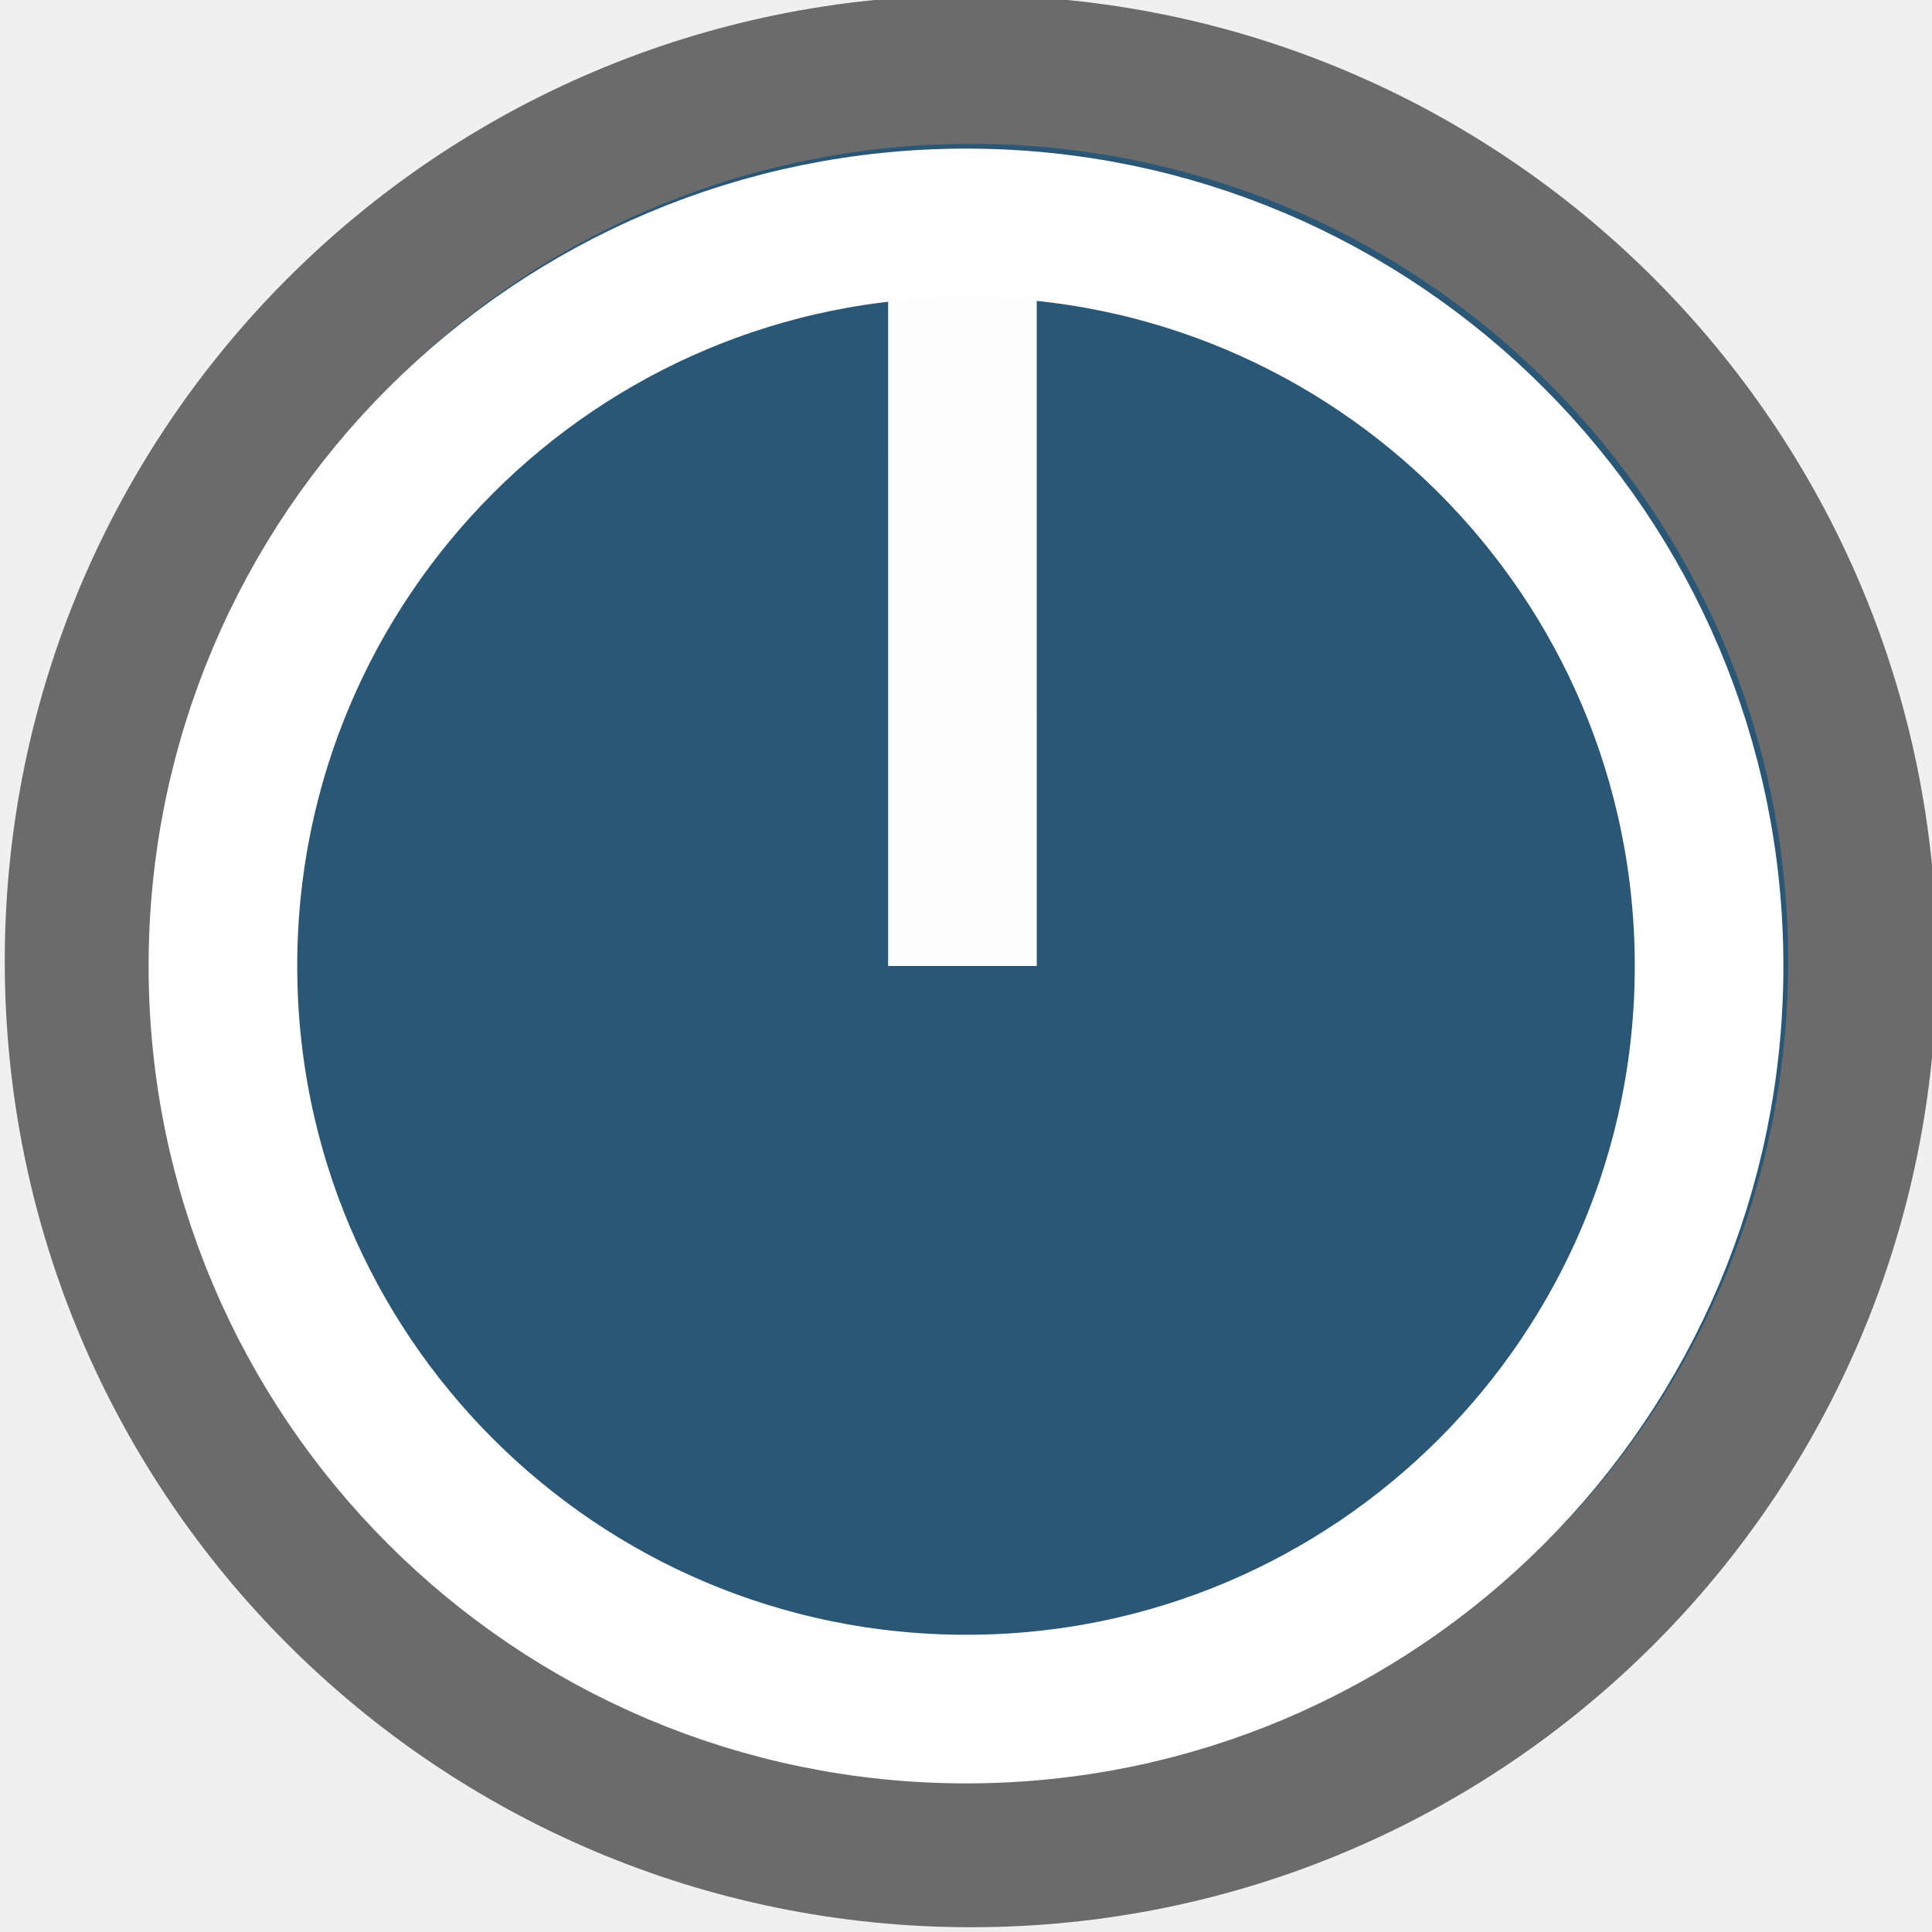
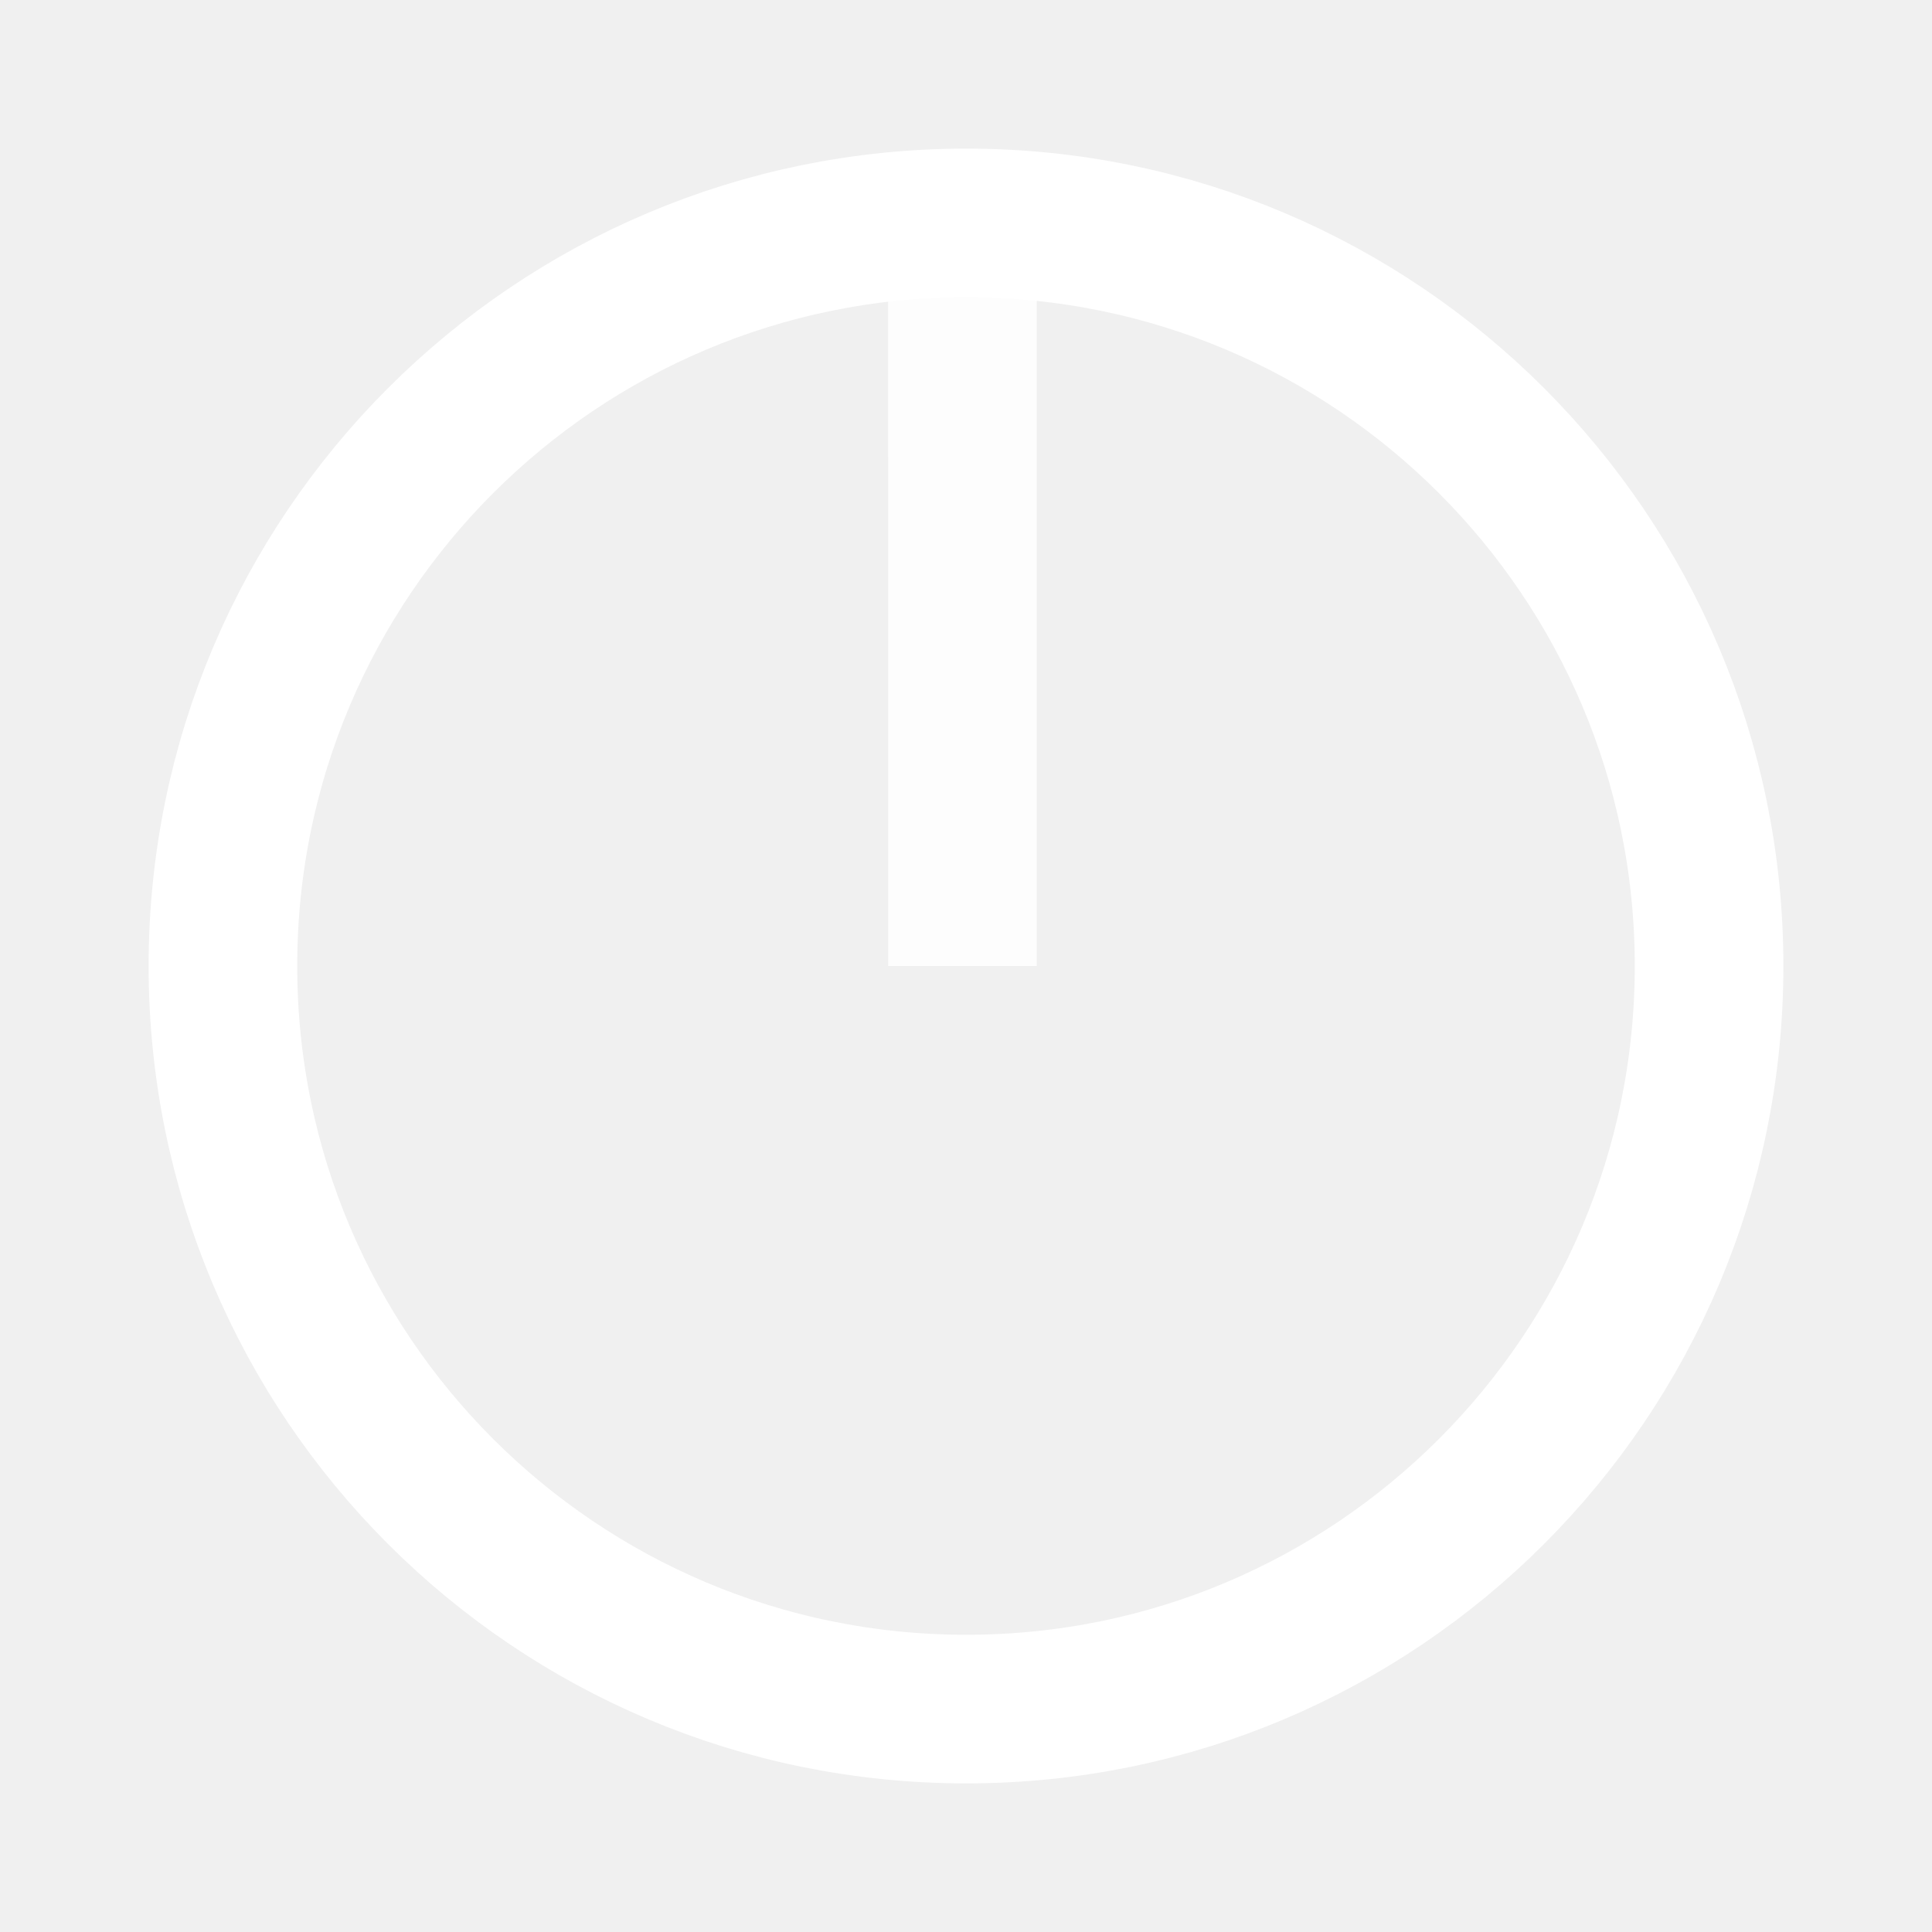
- <svg xmlns="http://www.w3.org/2000/svg" id="svg15246" version="1.1" viewBox="0 0 6.5 6.5" height="6.5mm" width="6.5mm">
+ <svg xmlns="http://www.w3.org/2000/svg" width="6.5mm" height="6.5mm" viewBox="0 0 6.5 6.5" version="1.1" id="svg15246">
  <defs id="defs15240">
    <clipPath id="clip89">
-       <rect id="rect4864" height="19" width="18" x="0" y="0" />
+       <rect y="0" x="0" width="18" height="19" id="rect4864" />
    </clipPath>
    <clipPath id="clip90">
-       <path id="path4861" d="m 0.898,0.129 h 16.25 v 17.883 h -16.25 z m 0,0" />
+       <path d="m 0.898,0.129 h 16.25 v 17.883 h -16.25 z m 0,0" id="path4861" />
    </clipPath>
    <mask id="mask44">
-       <g transform="matrix(0.2645833,0,0,0.2645833,89.35879,128.5777)" id="g4858" style="filter:url(#alpha)">
-         <rect id="rect4856" style="fill:#000000;fill-opacity:0.15;stroke:none" height="3351.5" width="3052.87" y="0" x="0" />
+       <g style="filter:url(#alpha)" id="g4858" transform="matrix(0.2645833,0,0,0.2645833,89.35879,128.5777)">
+         <rect x="0" y="0" width="3052.87" height="3351.5" style="fill:#000000;fill-opacity:0.15;stroke:none" id="rect4856" />
      </g>
    </mask>
-     <filter height="1" width="1" y="0" x="0" filterUnits="objectBoundingBox" id="alpha">
-       <feColorMatrix id="feColorMatrix4149" values="0 0 0 0 1 0 0 0 0 1 0 0 0 0 1 0 0 0 1 0" in="SourceGraphic" type="matrix" />
+     <filter id="alpha" filterUnits="objectBoundingBox" x="0" y="0" width="1" height="1">
+       <feColorMatrix type="matrix" in="SourceGraphic" values="0 0 0 0 1 0 0 0 0 1 0 0 0 0 1 0 0 0 1 0" id="feColorMatrix4149" />
    </filter>
    <clipPath id="clipPath17821">
-       <rect id="rect17819" height="19" width="18" x="0" y="0" />
+       <rect y="0" x="0" width="18" height="19" id="rect17819" />
    </clipPath>
    <clipPath id="clipPath17825">
-       <path id="path17823" d="m 0.898,0.129 h 16.25 v 17.883 h -16.25 z m 0,0" />
+       <path d="m 0.898,0.129 h 16.25 v 17.883 h -16.25 z m 0,0" id="path17823" />
    </clipPath>
    <clipPath id="clip87">
-       <rect id="rect4848" height="26" width="24" x="0" y="0" />
+       <rect y="0" x="0" width="24" height="26" id="rect4848" />
    </clipPath>
    <clipPath id="clip88">
-       <path id="path4845" d="m 0.684,0.922 h 22.68 v 24.938 H 0.684 Z m 0,0" />
+       <path d="m 0.684,0.922 h 22.68 v 24.938 H 0.684 Z m 0,0" id="path4845" />
    </clipPath>
    <mask id="mask43">
-       <g transform="matrix(0.2645833,0,0,0.2645833,89.35879,128.5777)" id="g4842" style="filter:url(#alpha)">
-         <rect id="rect4840" style="fill:#000000;fill-opacity:0.15;stroke:none" height="3351.5" width="3052.87" y="0" x="0" />
+       <g style="filter:url(#alpha)" id="g4842" transform="matrix(0.2645833,0,0,0.2645833,89.35879,128.5777)">
+         <rect x="0" y="0" width="3052.87" height="3351.5" style="fill:#000000;fill-opacity:0.15;stroke:none" id="rect4840" />
      </g>
    </mask>
-     <filter height="1" width="1" y="0" x="0" filterUnits="objectBoundingBox" id="filter17836">
-       <feColorMatrix id="feColorMatrix17834" values="0 0 0 0 1 0 0 0 0 1 0 0 0 0 1 0 0 0 1 0" in="SourceGraphic" type="matrix" />
+     <filter id="filter17836" filterUnits="objectBoundingBox" x="0" y="0" width="1" height="1">
+       <feColorMatrix type="matrix" in="SourceGraphic" values="0 0 0 0 1 0 0 0 0 1 0 0 0 0 1 0 0 0 1 0" id="feColorMatrix17834" />
    </filter>
    <clipPath id="clipPath17840">
-       <rect id="rect17838" height="26" width="24" x="0" y="0" />
+       <rect y="0" x="0" width="24" height="26" id="rect17838" />
    </clipPath>
    <clipPath id="clipPath17844">
-       <path id="path17842" d="m 0.684,0.922 h 22.68 v 24.938 H 0.684 Z m 0,0" />
+       <path d="m 0.684,0.922 h 22.68 v 24.938 H 0.684 Z m 0,0" id="path17842" />
    </clipPath>
    <clipPath id="clip95">
-       <rect id="rect4912" height="18" width="18" x="0" y="0" />
+       <rect y="0" x="0" width="18" height="18" id="rect4912" />
    </clipPath>
    <clipPath id="clip96">
-       <path id="path4909" d="M 0.141,0.141 H 17.199 V 17.199 H 0.141 Z m 0,0" />
+       <path d="M 0.141,0.141 H 17.199 V 17.199 H 0.141 Z m 0,0" id="path4909" />
    </clipPath>
    <mask id="mask47">
-       <g transform="matrix(0.2645833,0,0,0.2645833,88.61115,119.1986)" id="g4906" style="filter:url(#alpha-3)">
-         <rect id="rect4904" style="fill:#000000;fill-opacity:0.33;stroke:none" height="3351.5" width="3052.87" y="0" x="0" />
+       <g style="filter:url(#alpha-3)" id="g4906" transform="matrix(0.2645833,0,0,0.2645833,88.61115,119.1986)">
+         <rect x="0" y="0" width="3052.87" height="3351.5" style="fill:#000000;fill-opacity:0.33;stroke:none" id="rect4904" />
      </g>
    </mask>
-     <filter height="1" width="1" y="0" x="0" filterUnits="objectBoundingBox" id="alpha-3">
-       <feColorMatrix id="feColorMatrix4149-6" values="0 0 0 0 1 0 0 0 0 1 0 0 0 0 1 0 0 0 1 0" in="SourceGraphic" type="matrix" />
+     <filter id="alpha-3" filterUnits="objectBoundingBox" x="0" y="0" width="1" height="1">
+       <feColorMatrix type="matrix" in="SourceGraphic" values="0 0 0 0 1 0 0 0 0 1 0 0 0 0 1 0 0 0 1 0" id="feColorMatrix4149-6" />
    </filter>
    <clipPath id="clipPath18541">
-       <rect id="rect18539" height="18" width="18" x="0" y="0" />
+       <rect y="0" x="0" width="18" height="18" id="rect18539" />
    </clipPath>
    <clipPath id="clipPath18545">
-       <path id="path18543" d="M 0.141,0.141 H 17.199 V 17.199 H 0.141 Z m 0,0" />
+       <path d="M 0.141,0.141 H 17.199 V 17.199 H 0.141 Z m 0,0" id="path18543" />
    </clipPath>
    <clipPath id="clip93">
-       <rect id="rect4896" height="24" width="22" x="0" y="0" />
+       <rect y="0" x="0" width="22" height="24" id="rect4896" />
    </clipPath>
    <clipPath id="clip94">
-       <path id="path4893" d="M 0.039,0.039 H 21.301 V 23.422 H 0.039 Z m 0,0" />
+       <path d="M 0.039,0.039 H 21.301 V 23.422 H 0.039 Z m 0,0" id="path4893" />
    </clipPath>
    <mask id="mask46">
-       <g transform="matrix(0.2645833,0,0,0.2645833,88.61115,119.1986)" id="g4890" style="filter:url(#alpha-3)">
-         <rect id="rect4888" style="fill:#000000;fill-opacity:0.15;stroke:none" height="3351.5" width="3052.87" y="0" x="0" />
+       <g style="filter:url(#alpha-3)" id="g4890" transform="matrix(0.2645833,0,0,0.2645833,88.61115,119.1986)">
+         <rect x="0" y="0" width="3052.87" height="3351.5" style="fill:#000000;fill-opacity:0.15;stroke:none" id="rect4888" />
      </g>
    </mask>
-     <filter height="1" width="1" y="0" x="0" filterUnits="objectBoundingBox" id="filter18556">
-       <feColorMatrix id="feColorMatrix18554" values="0 0 0 0 1 0 0 0 0 1 0 0 0 0 1 0 0 0 1 0" in="SourceGraphic" type="matrix" />
+     <filter id="filter18556" filterUnits="objectBoundingBox" x="0" y="0" width="1" height="1">
+       <feColorMatrix type="matrix" in="SourceGraphic" values="0 0 0 0 1 0 0 0 0 1 0 0 0 0 1 0 0 0 1 0" id="feColorMatrix18554" />
    </filter>
    <clipPath id="clipPath18560">
-       <rect id="rect18558" height="24" width="22" x="0" y="0" />
+       <rect y="0" x="0" width="22" height="24" id="rect18558" />
    </clipPath>
    <clipPath id="clipPath18564">
-       <path id="path18562" d="M 0.039,0.039 H 21.301 V 23.422 H 0.039 Z m 0,0" />
+       <path d="M 0.039,0.039 H 21.301 V 23.422 H 0.039 Z m 0,0" id="path18562" />
    </clipPath>
    <clipPath id="clip91">
-       <rect id="rect4880" height="32" width="29" x="0" y="0" />
+       <rect y="0" x="0" width="29" height="32" id="rect4880" />
    </clipPath>
    <clipPath id="clip92">
-       <path id="path4877" d="M 0.508,0.5 H 28.855 V 31.68 H 0.508 Z m 0,0" />
+       <path d="M 0.508,0.5 H 28.855 V 31.68 H 0.508 Z m 0,0" id="path4877" />
    </clipPath>
    <mask id="mask45">
-       <g transform="matrix(0.2645833,0,0,0.2645833,88.61115,119.1986)" id="g4874" style="filter:url(#alpha-3)">
-         <rect id="rect4872" style="fill:#000000;fill-opacity:0.15;stroke:none" height="3351.5" width="3052.87" y="0" x="0" />
+       <g style="filter:url(#alpha-3)" id="g4874" transform="matrix(0.2645833,0,0,0.2645833,88.61115,119.1986)">
+         <rect x="0" y="0" width="3052.87" height="3351.5" style="fill:#000000;fill-opacity:0.15;stroke:none" id="rect4872" />
      </g>
    </mask>
-     <filter height="1" width="1" y="0" x="0" filterUnits="objectBoundingBox" id="filter18575">
-       <feColorMatrix id="feColorMatrix18573" values="0 0 0 0 1 0 0 0 0 1 0 0 0 0 1 0 0 0 1 0" in="SourceGraphic" type="matrix" />
+     <filter id="filter18575" filterUnits="objectBoundingBox" x="0" y="0" width="1" height="1">
+       <feColorMatrix type="matrix" in="SourceGraphic" values="0 0 0 0 1 0 0 0 0 1 0 0 0 0 1 0 0 0 1 0" id="feColorMatrix18573" />
    </filter>
    <clipPath id="clipPath18579">
-       <rect id="rect18577" height="32" width="29" x="0" y="0" />
+       <rect y="0" x="0" width="29" height="32" id="rect18577" />
    </clipPath>
    <clipPath id="clipPath18583">
-       <path id="path18581" d="M 0.508,0.5 H 28.855 V 31.68 H 0.508 Z m 0,0" />
+       <path d="M 0.508,0.5 H 28.855 V 31.68 H 0.508 Z m 0,0" id="path18581" />
    </clipPath>
    <clipPath id="clip202">
-       <rect id="rect5795" height="18" width="18" x="0" y="0" />
+       <rect y="0" x="0" width="18" height="18" id="rect5795" />
    </clipPath>
    <clipPath id="clip203">
-       <path id="path5792" d="M 0.855,0.141 H 17.914 V 17.199 H 0.855 Z m 0,0" />
+       <path d="M 0.855,0.141 H 17.914 V 17.199 H 0.855 Z m 0,0" id="path5792" />
    </clipPath>
    <mask id="mask104">
-       <g transform="matrix(0.2645833,0,0,0.2645833,74.41631,97.61355)" id="g5789" style="filter:url(#alpha-7)">
-         <rect id="rect5787" style="fill:#000000;fill-opacity:0.33;stroke:none" height="3351.5" width="3052.87" y="0" x="0" />
+       <g style="filter:url(#alpha-7)" id="g5789" transform="matrix(0.2645833,0,0,0.2645833,74.41631,97.61355)">
+         <rect x="0" y="0" width="3052.87" height="3351.5" style="fill:#000000;fill-opacity:0.33;stroke:none" id="rect5787" />
      </g>
    </mask>
-     <filter height="1" width="1" y="0" x="0" filterUnits="objectBoundingBox" id="alpha-7">
-       <feColorMatrix id="feColorMatrix4149-5" values="0 0 0 0 1 0 0 0 0 1 0 0 0 0 1 0 0 0 1 0" in="SourceGraphic" type="matrix" />
+     <filter id="alpha-7" filterUnits="objectBoundingBox" x="0" y="0" width="1" height="1">
+       <feColorMatrix type="matrix" in="SourceGraphic" values="0 0 0 0 1 0 0 0 0 1 0 0 0 0 1 0 0 0 1 0" id="feColorMatrix4149-5" />
    </filter>
    <clipPath id="clipPath18765">
-       <rect id="rect18763" height="18" width="18" x="0" y="0" />
+       <rect y="0" x="0" width="18" height="18" id="rect18763" />
    </clipPath>
    <clipPath id="clipPath18769">
-       <path id="path18767" d="M 0.855,0.141 H 17.914 V 17.199 H 0.855 Z m 0,0" />
+       <path d="M 0.855,0.141 H 17.914 V 17.199 H 0.855 Z m 0,0" id="path18767" />
    </clipPath>
  </defs>
-   <path id="path7219" d="m 0.266,3.234 c 0,1.657 1.343,3 3.001,3 1.657,0 2.999,-1.343 2.999,-3 0,-1.656 -1.343,-3 -2.999,-3 -1.658,0 -3.001,1.344 -3.001,3" style="fill:#2a5775;fill-opacity:1;fill-rule:nonzero;stroke:#6b6b6b;stroke-width:0.5;stroke-miterlimit:4;stroke-dasharray:none;stroke-opacity:1" />
-   <path style="fill:none;fill-rule:evenodd;stroke:#fdfdfd;stroke-width:0.5;stroke-linecap:butt;stroke-linejoin:miter;stroke-miterlimit:4;stroke-dasharray:none;stroke-opacity:1" d="m 3.238,0.68 2.25e-5,2.57" id="path897" />
-   <path id="path7219-5" d="m 0.75,3.25 c 0,1.381 1.119,2.5 2.501,2.5 1.38,0 2.499,-1.119 2.499,-2.5 0,-1.38 -1.119,-2.5 -2.499,-2.5 -1.382,0 -2.501,1.12 -2.501,2.5" style="fill:none;fill-opacity:1;fill-rule:nonzero;stroke:#ffffff;stroke-width:0.5;stroke-miterlimit:4;stroke-dasharray:none;stroke-opacity:1" />
+   <path id="path897" d="m 3.238,0.68 2.25e-5,2.57" style="fill:none;fill-rule:evenodd;stroke:#fdfdfd;stroke-width:0.5;stroke-linecap:butt;stroke-linejoin:miter;stroke-miterlimit:4;stroke-dasharray:none;stroke-opacity:1" />
+   <path style="fill:none;fill-opacity:1;fill-rule:nonzero;stroke:#ffffff;stroke-width:0.5;stroke-miterlimit:4;stroke-dasharray:none;stroke-opacity:1" d="m 0.75,3.25 c 0,1.381 1.119,2.5 2.501,2.5 1.38,0 2.499,-1.119 2.499,-2.5 0,-1.38 -1.119,-2.5 -2.499,-2.5 -1.382,0 -2.501,1.12 -2.501,2.5" id="path7219-5" />
</svg>
